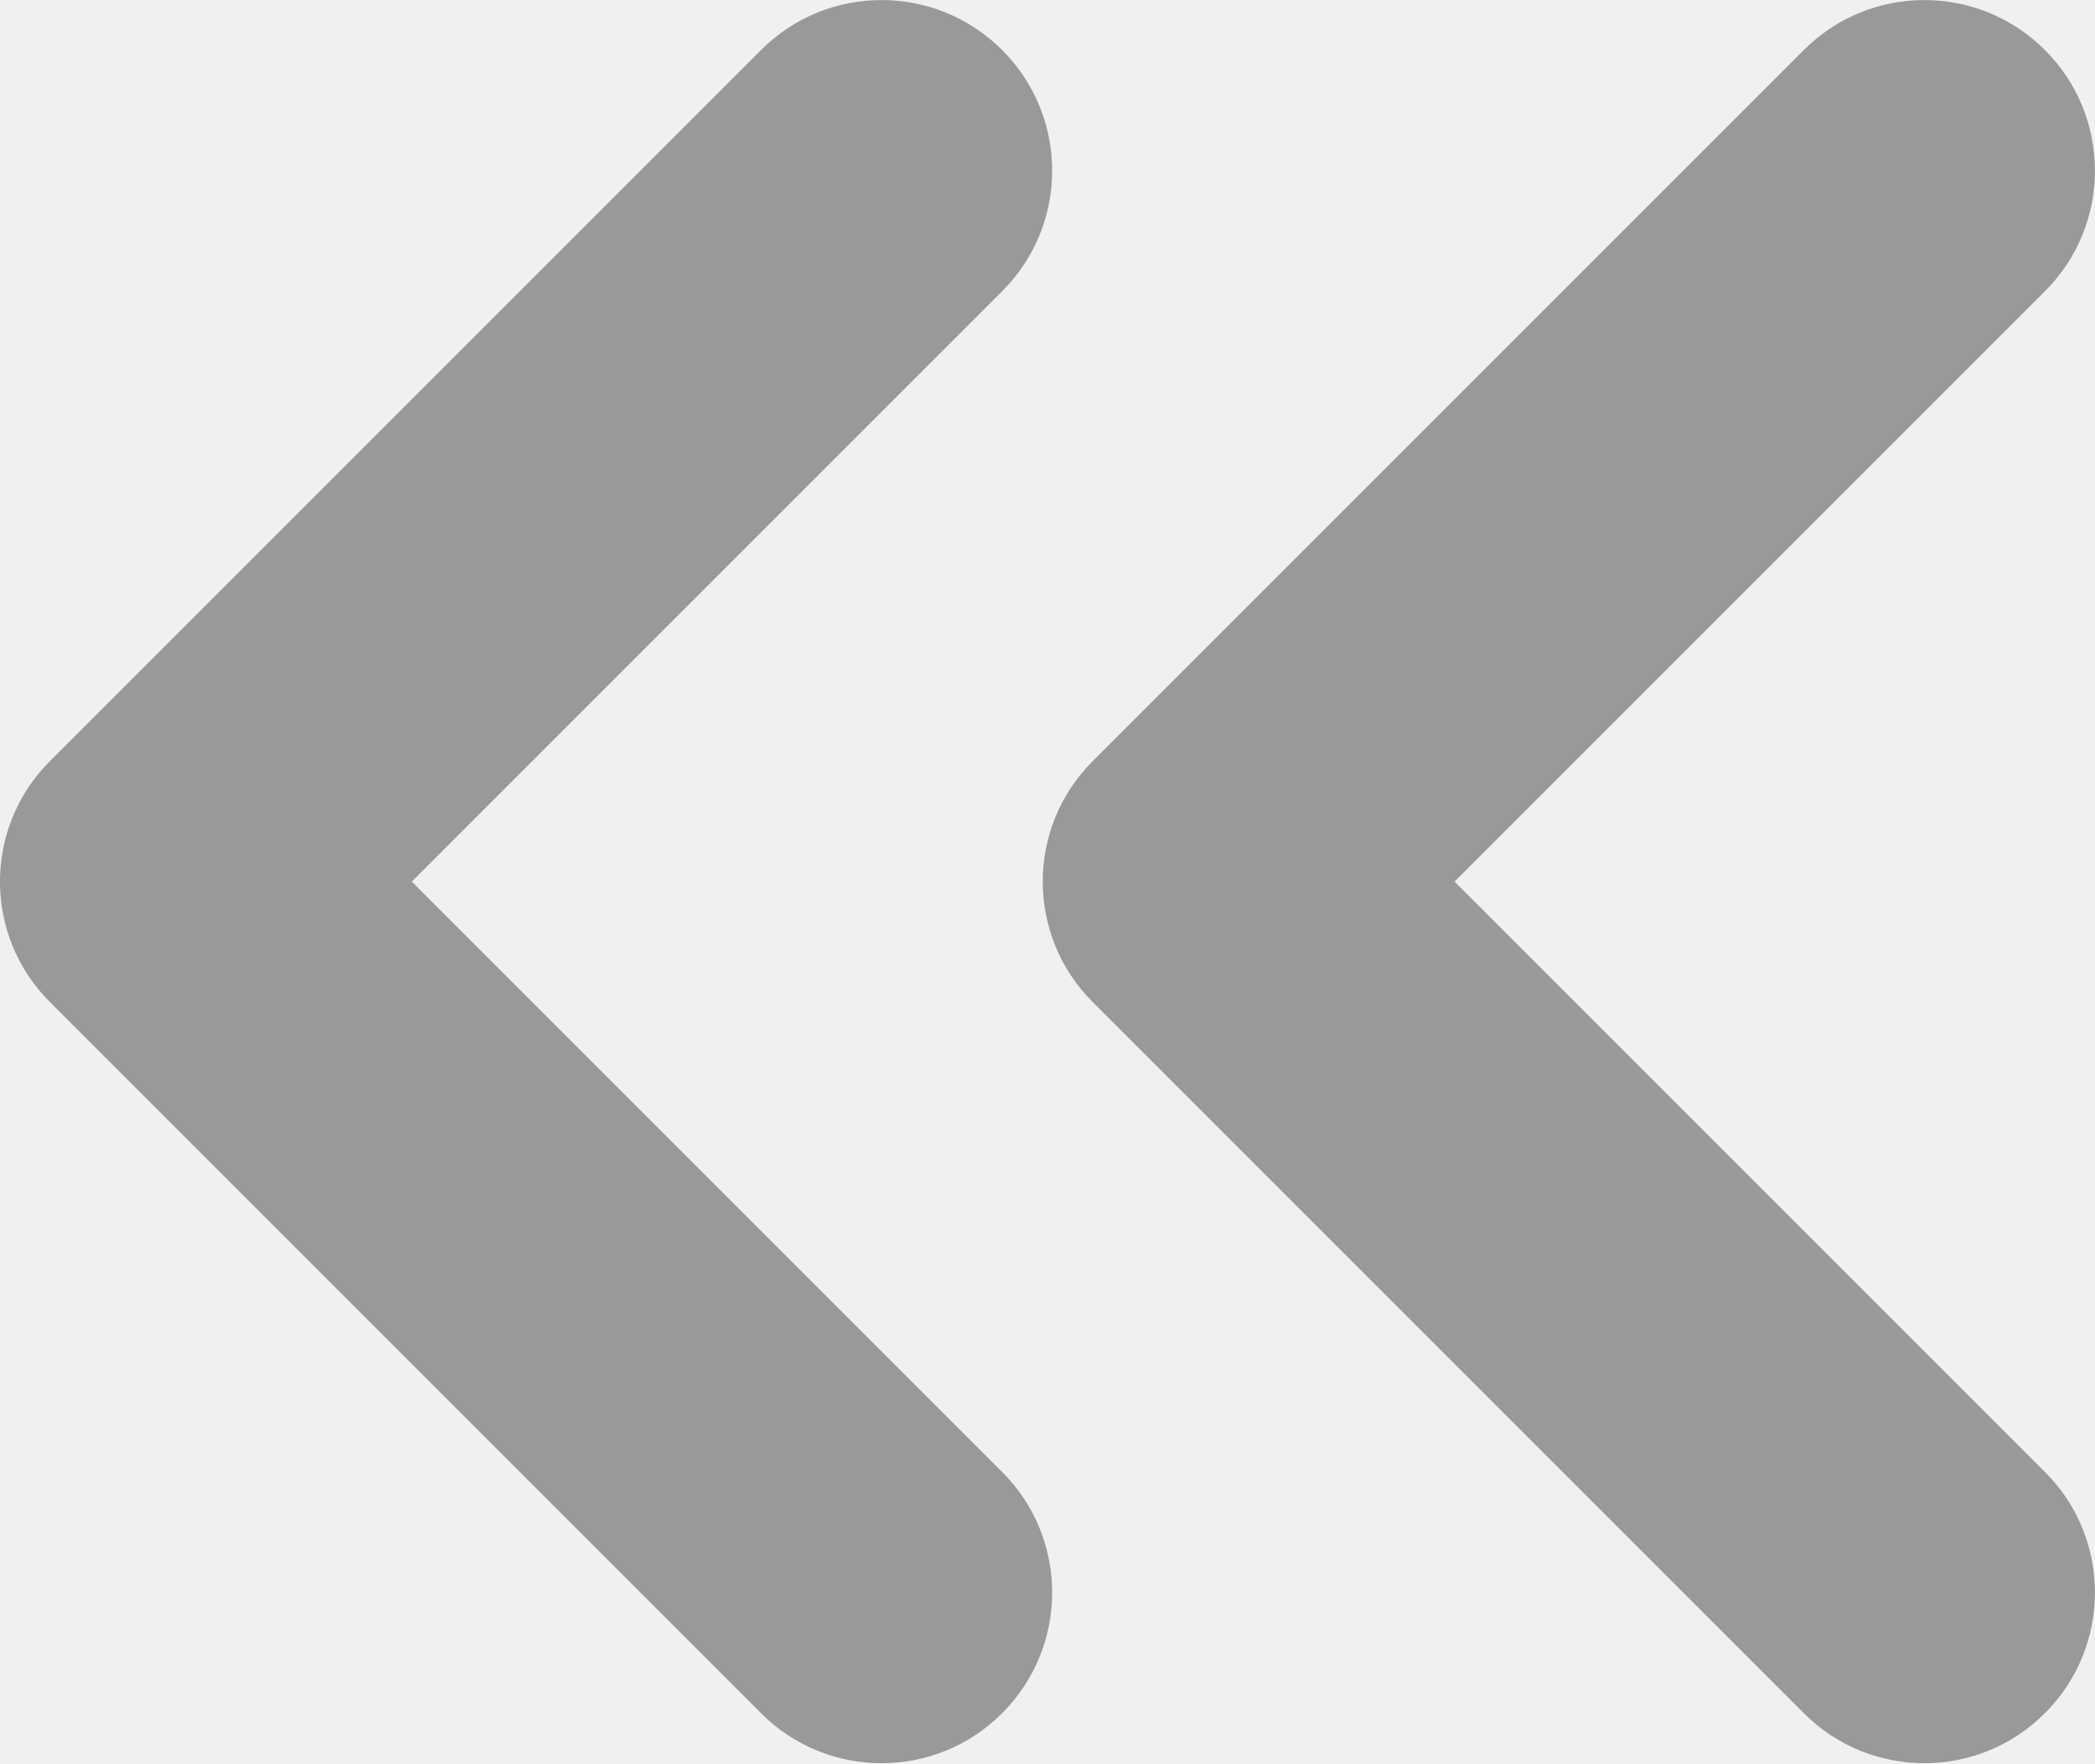
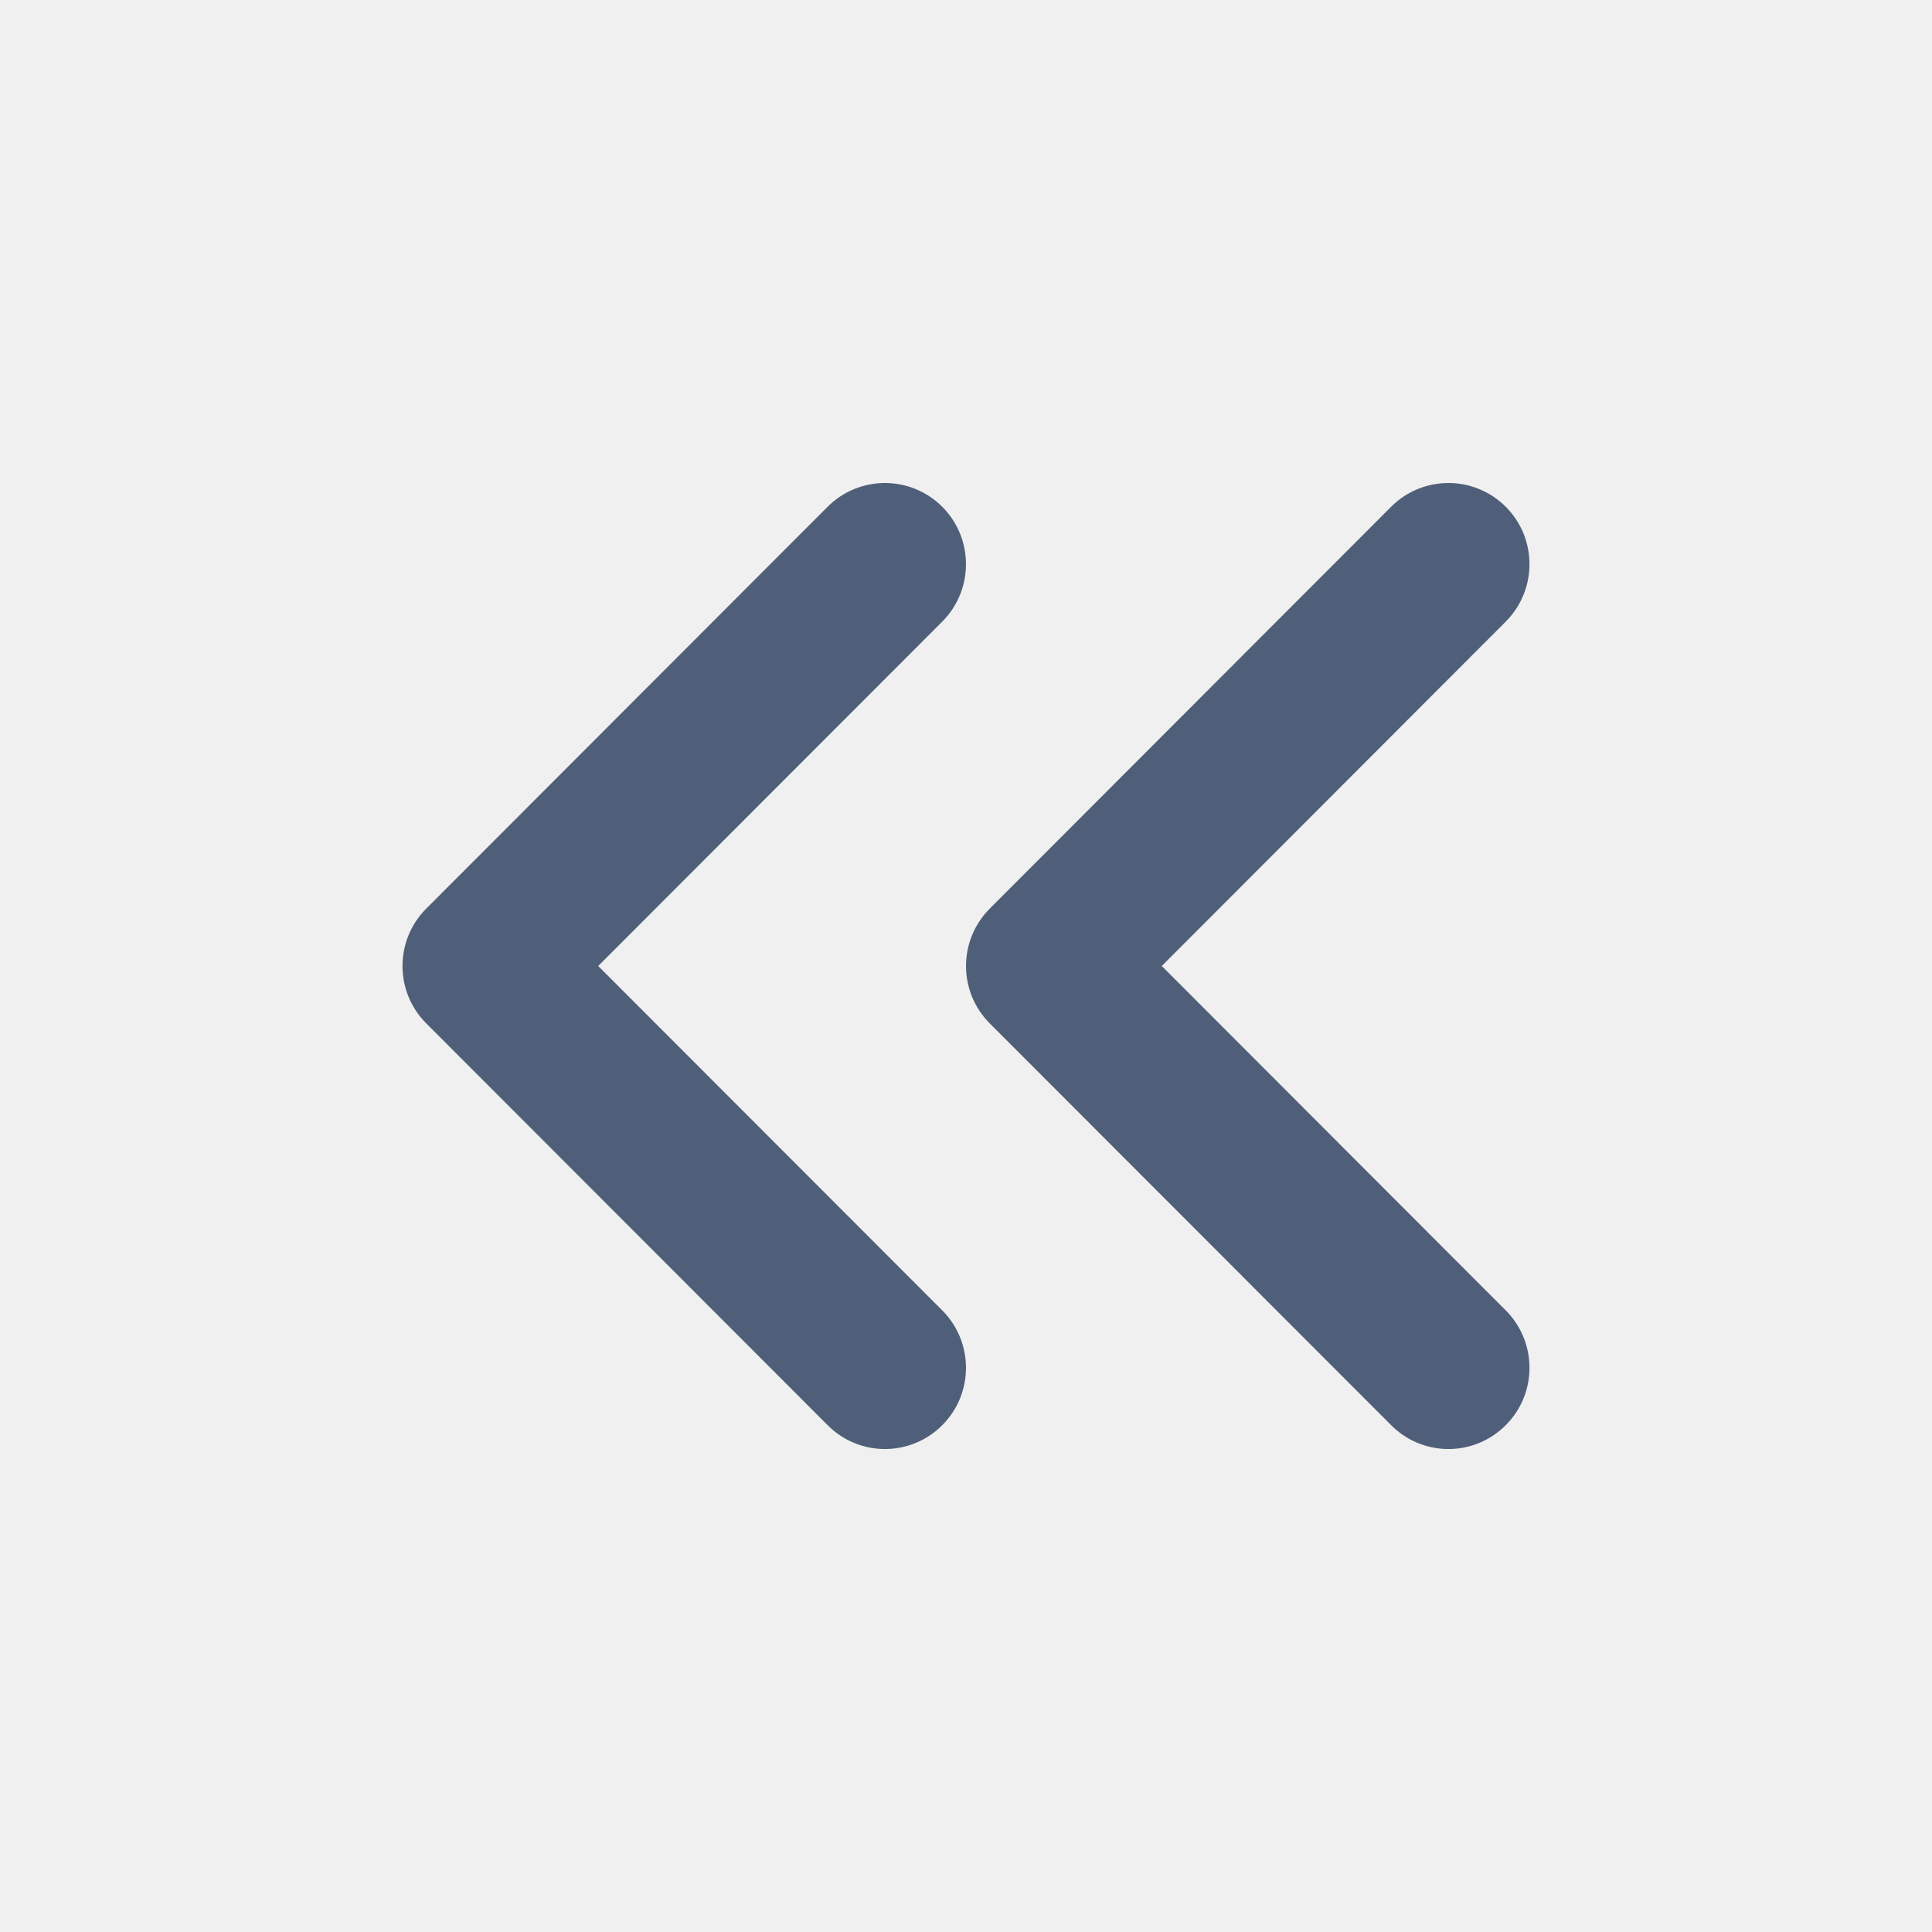
- <svg xmlns="http://www.w3.org/2000/svg" viewBox="0 0 18.417 15.5">
-   <path fill="#999" d="M16.917 15.5c-.384 0-.768-.146-1.06-.44l-6.25-6.25c-.587-.584-.587-1.535 0-2.12l6.25-6.25c.585-.586 1.534-.586 2.12 0 .586.585.586 1.536 0 2.12l-5.19 5.19 5.19 5.19c.586.584.586 1.535 0 2.12-.293.294-.677.44-1.06.44z" />
-   <path fill="#999" d="M7.75 15.5c-.384 0-.768-.146-1.06-.44L.44 8.81c-.587-.584-.587-1.535 0-2.12L6.69.44c.585-.586 1.534-.586 2.12 0 .586.585.586 1.536 0 2.12L3.62 7.75l5.19 5.19c.586.584.586 1.535 0 2.12-.292.294-.676.44-1.06.44z" />
+ <svg xmlns="http://www.w3.org/2000/svg" xmlns:xlink="http://www.w3.org/1999/xlink" width="24px" height="24px" viewBox="0 0 24 24" version="1.1">
+   <defs>
+     <path d="M17.281,6.295 L12.295,11.287 C11.902,11.681 11.902,12.32 12.295,12.713 L17.281,17.704 C17.47,17.894 17.716,17.993 17.964,18 L18.022,18 C18.27,17.993 18.515,17.894 18.705,17.704 C19.098,17.311 19.098,16.672 18.705,16.278 L14.432,12 L18.705,7.722 C19.098,7.327 19.098,6.689 18.705,6.295 C18.508,6.099 18.25,6 17.993,6 C17.735,6 17.477,6.099 17.281,6.295 Z M10.281,6.295 L5.295,11.287 C5.098,11.484 5,11.742 5,12 C5,12.258 5.098,12.516 5.295,12.713 L10.281,17.704 C10.47,17.894 10.716,17.993 10.964,18 L11.021,18 C11.27,17.993 11.516,17.894 11.705,17.704 C12.098,17.311 12.098,16.672 11.705,16.278 L7.431,12 L11.705,7.722 C12.098,7.327 12.098,6.689 11.705,6.295 C11.508,6.099 11.25,6 10.993,6 C10.735,6 10.477,6.099 10.281,6.295 Z" id="path-1" />
+   </defs>
+   <g id="Symbols" stroke="none" stroke-width="1" fill="none" fill-rule="evenodd">
+     <g id="icon/20px/chevron-double-left">
+       <mask id="mask-2" fill="white">
+         <use xlink:href="#path-1" />
+       </mask>
+       <use id="chevron-double-left" fill="#505F79" xlink:href="#path-1" />
+     </g>
+   </g>
</svg>
